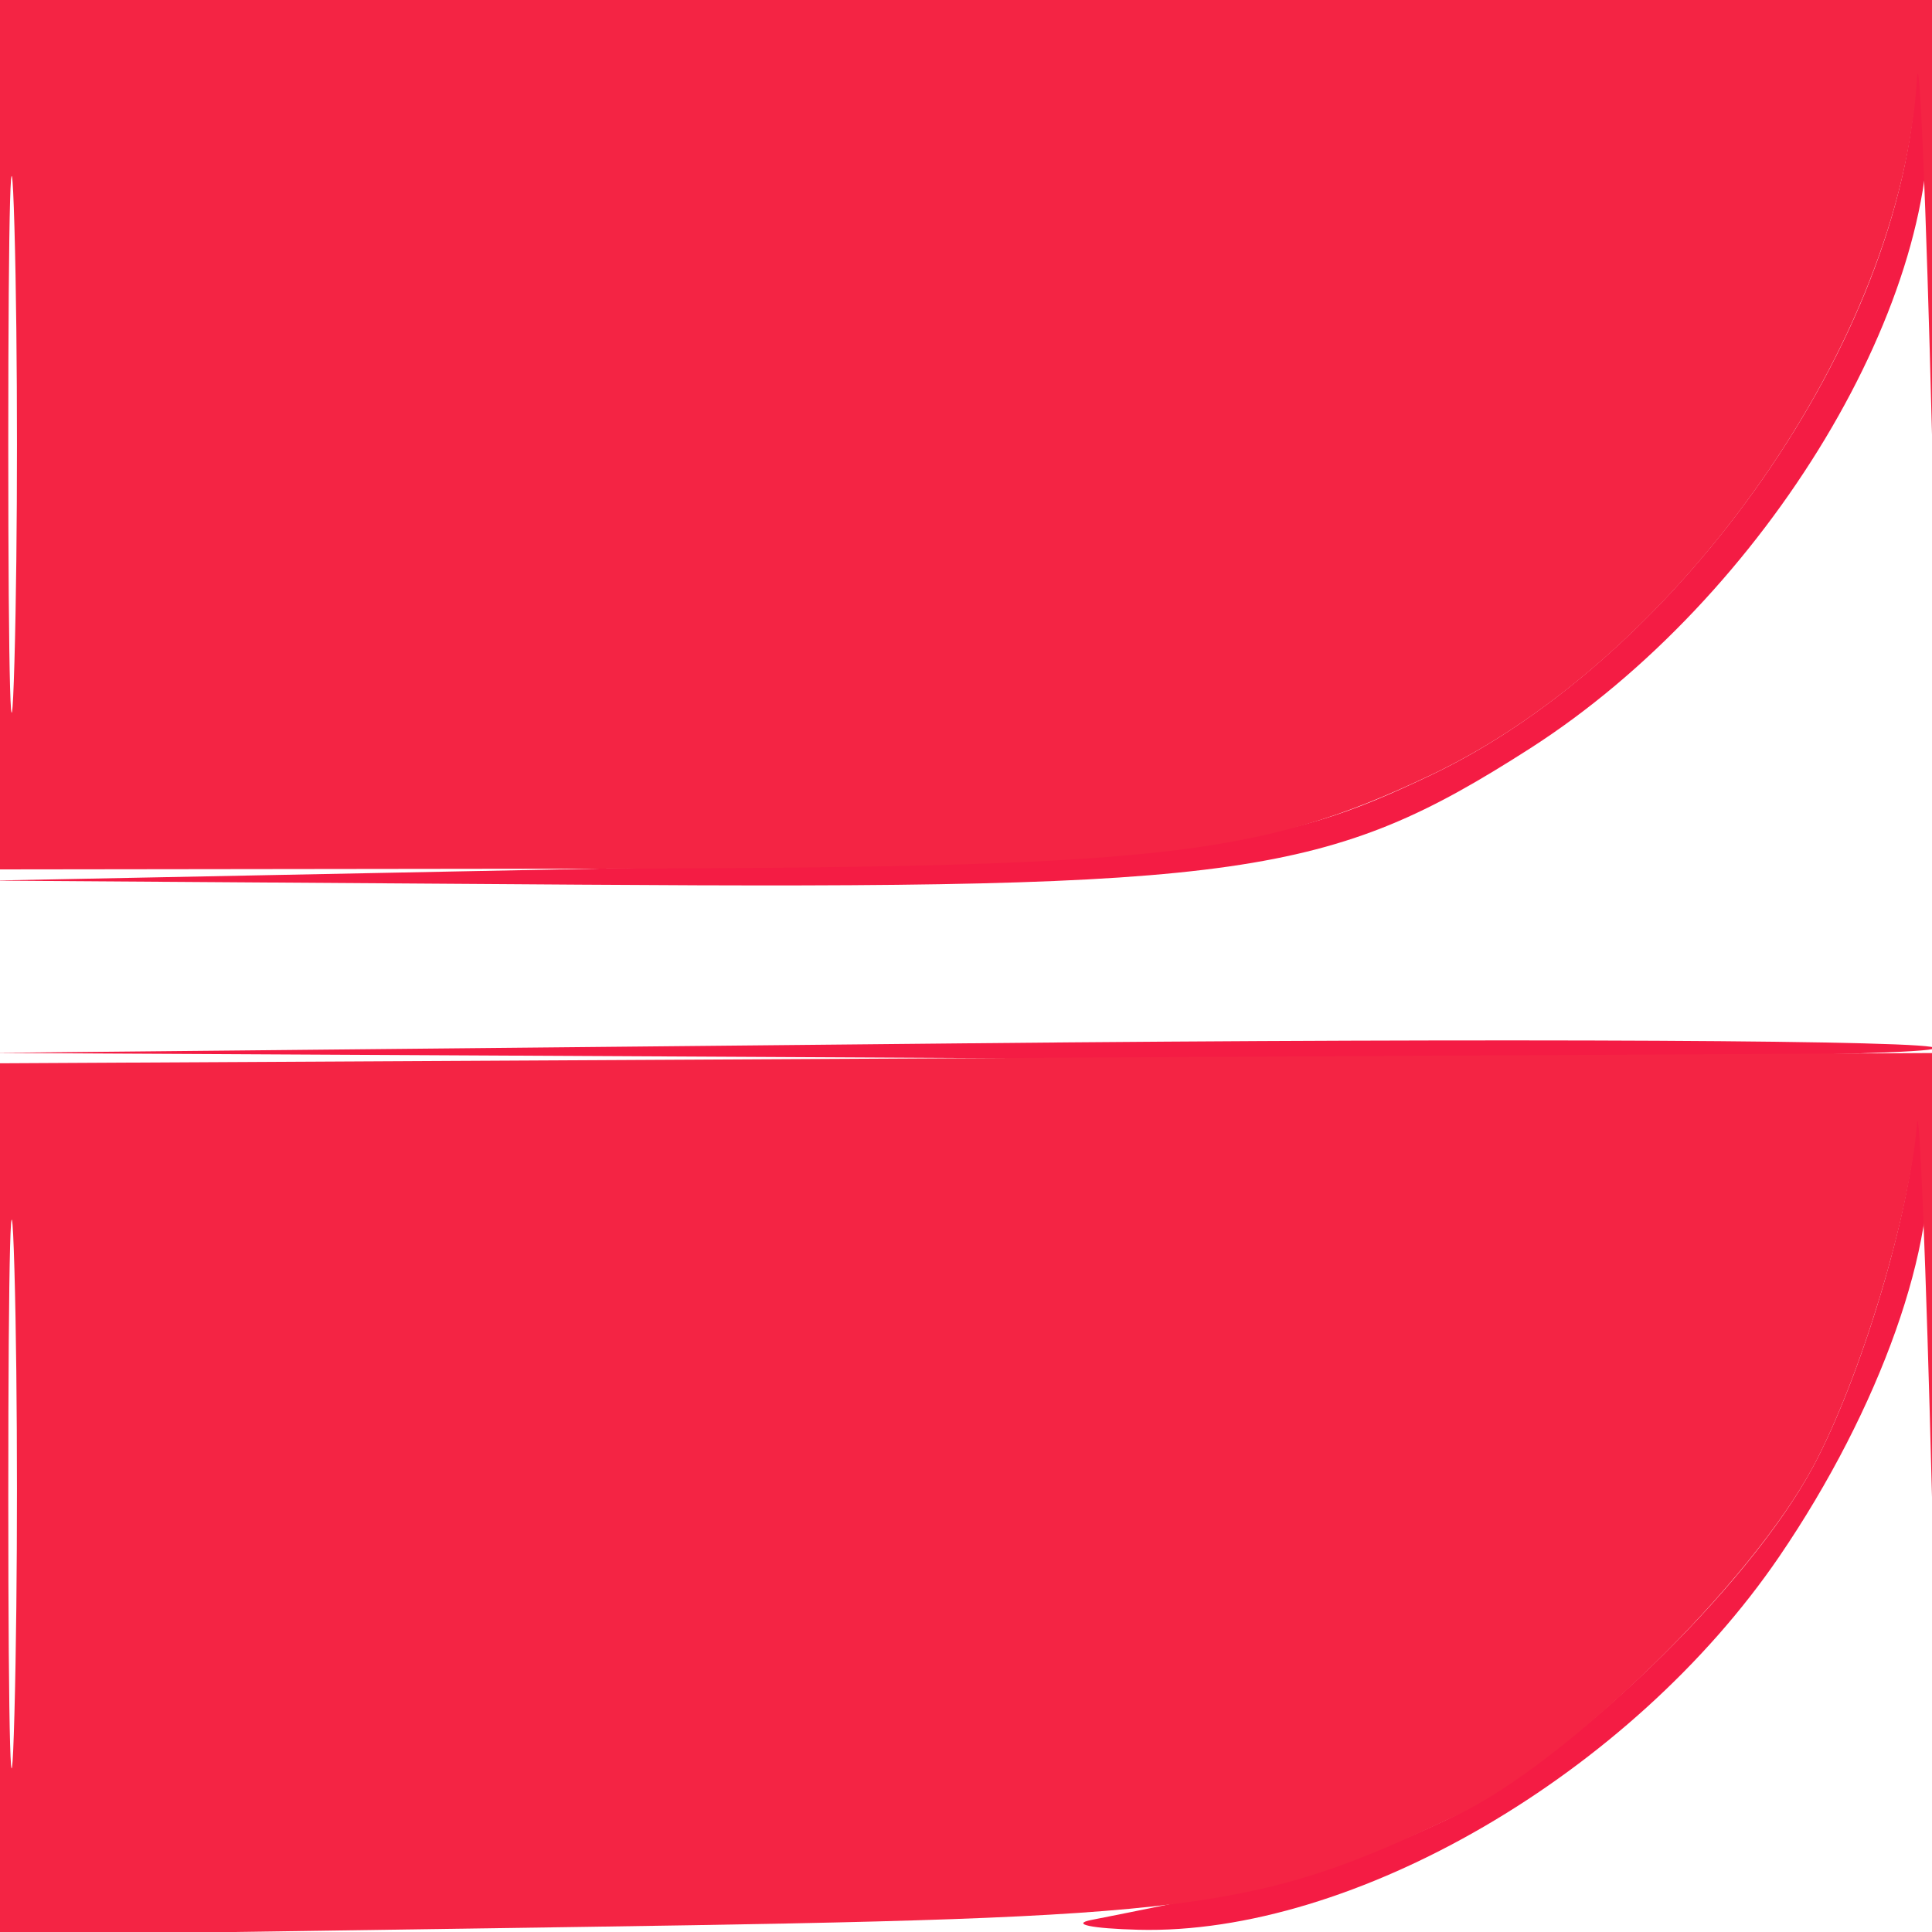
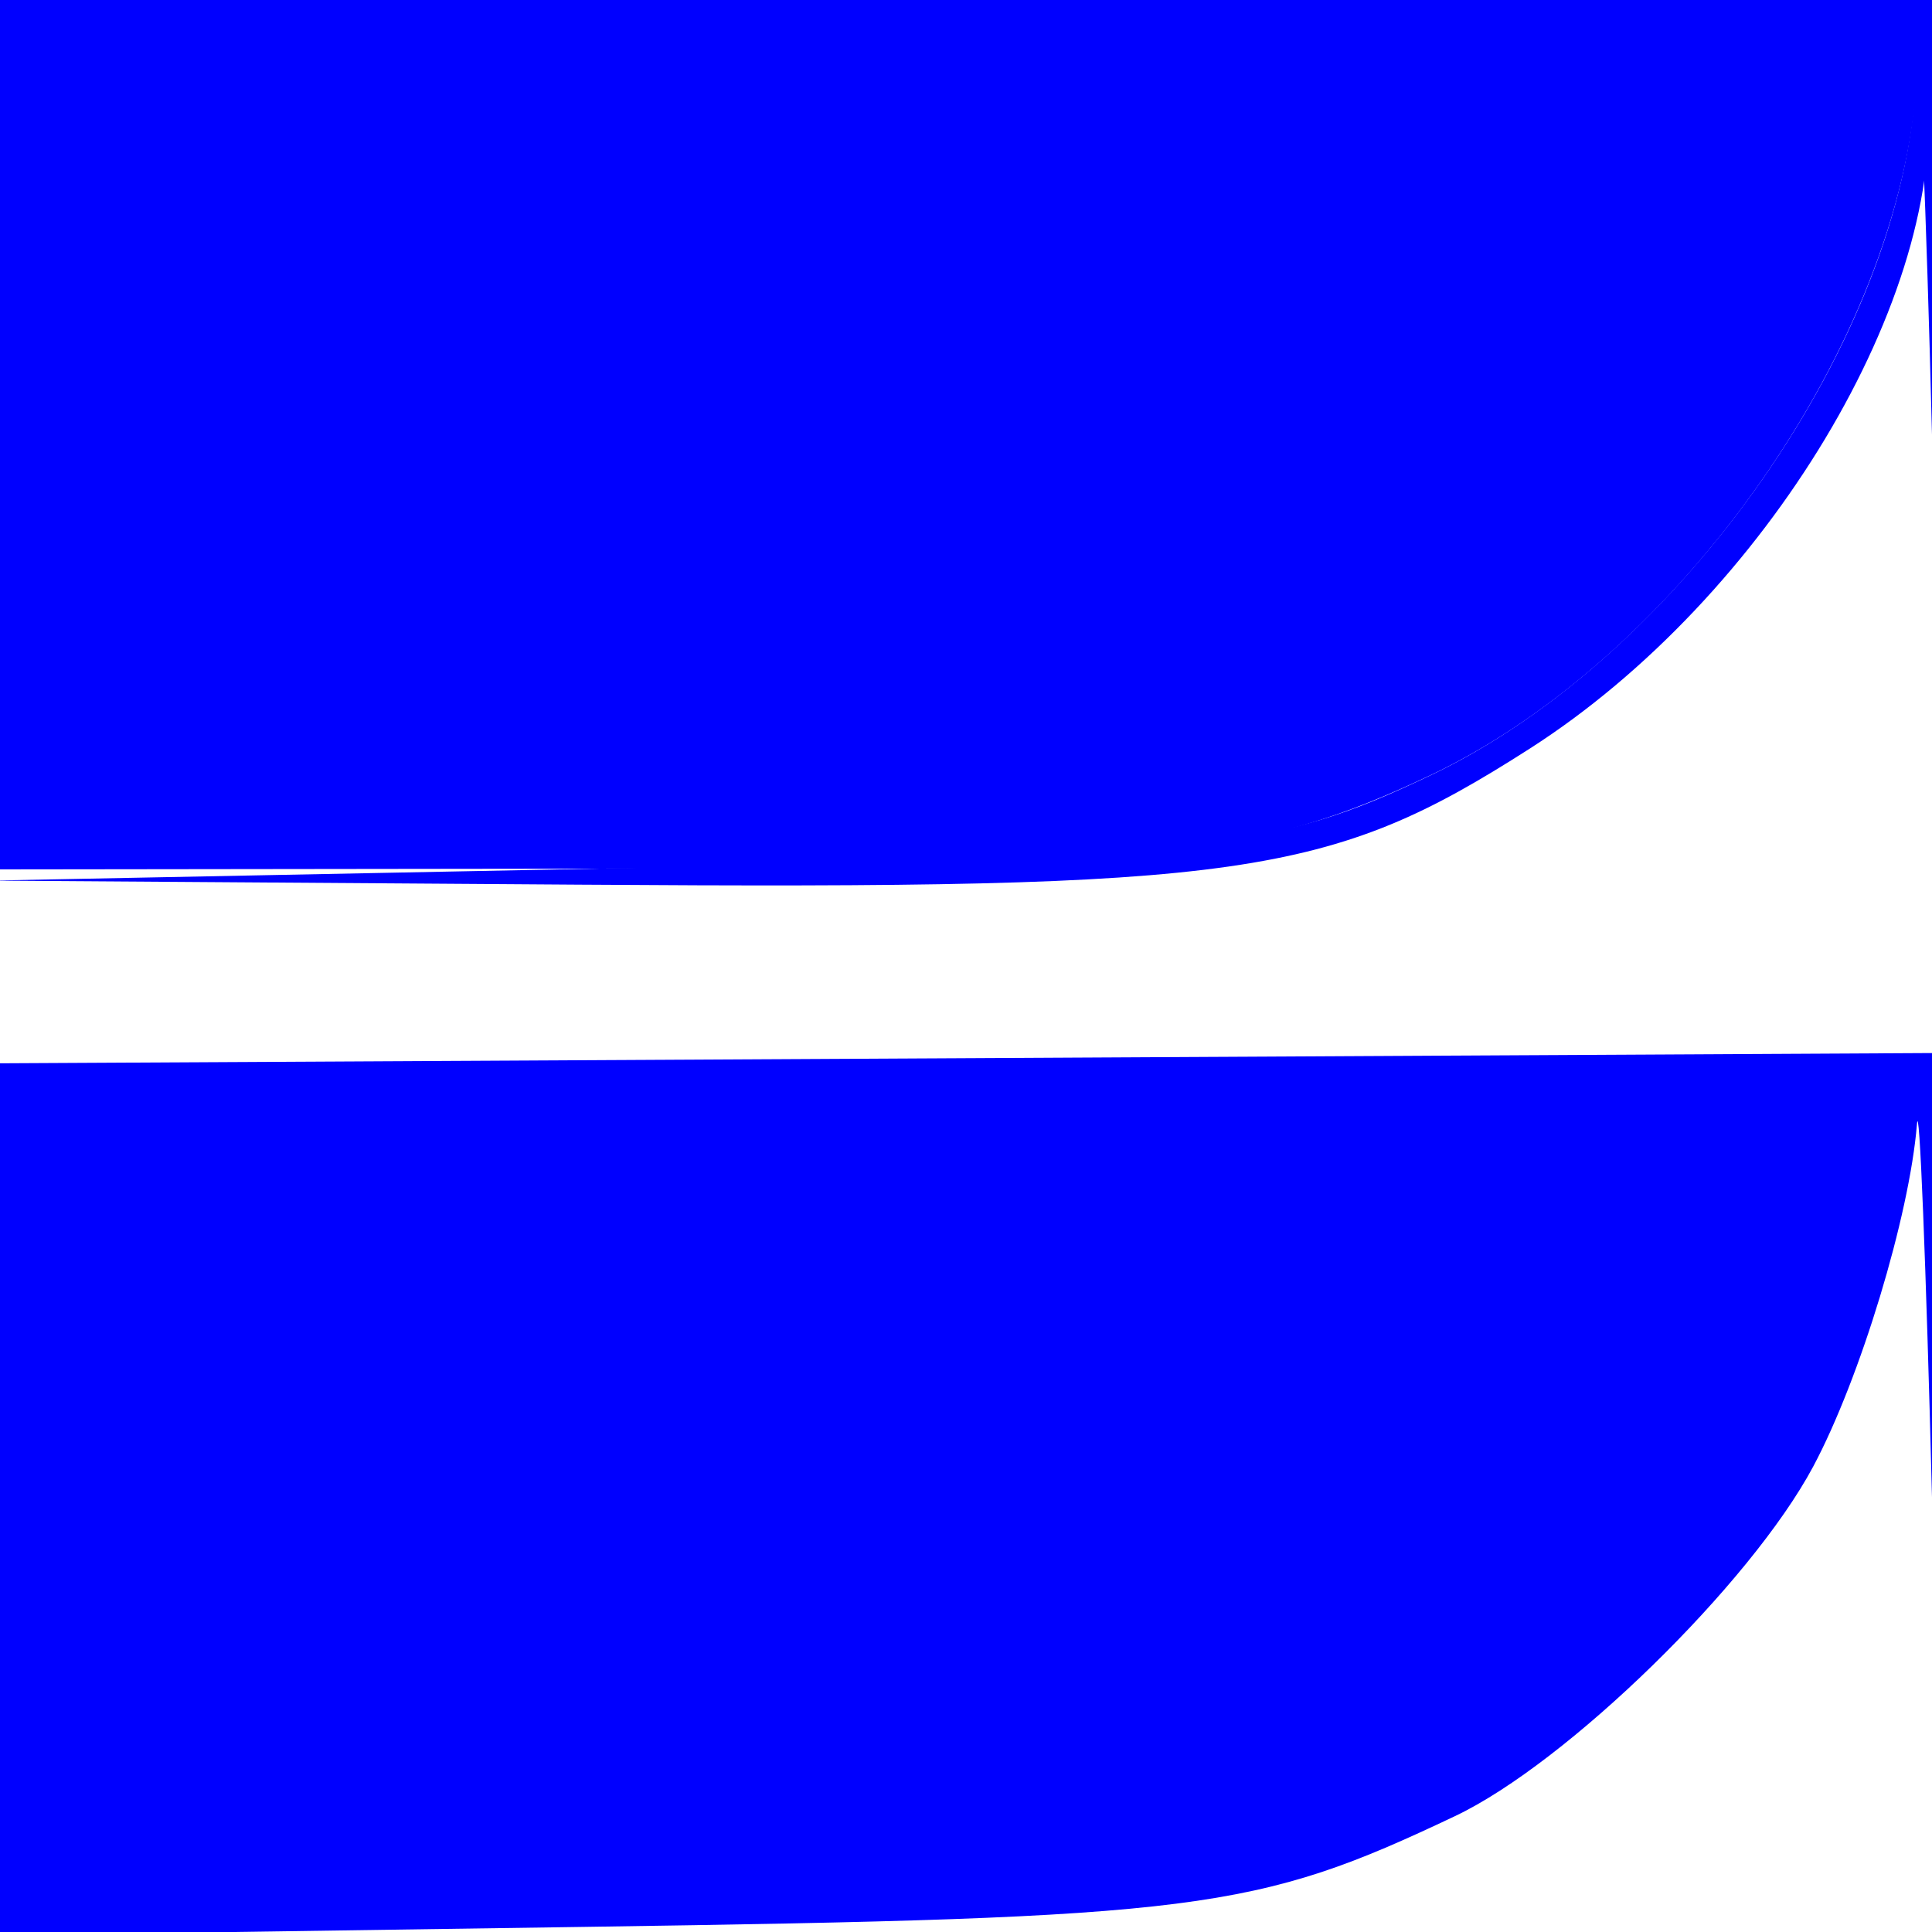
<svg xmlns="http://www.w3.org/2000/svg" width="100" height="100" viewBox="0 0 100 100" version="1.1">
-   <path d="M 99.168 4.095 C 98.545 17.420, 86.987 33.986, 74.019 40.142 C 65.907 43.993, 62.878 44.332, 31 44.960 L -0.500 45.580 30.003 45.790 C 64.388 46.027, 68.785 45.398, 79.168 38.756 C 91.425 30.915, 100.850 15.227, 99.747 4.500 L 99.336 0.500 99.168 4.095 M 49.441 54.759 C 76.908 54.902, 99.723 54.677, 100.141 54.259 C 100.559 53.842, 78.086 53.725, 50.200 54 L -0.500 54.499 49.441 54.759 M 99.160 58.201 C 98.892 62.733, 96.337 71.256, 93.853 75.905 C 90.501 82.180, 81.053 91.267, 74.806 94.225 C 70.186 96.413, 67.027 97.301, 56.500 99.374 C 55.400 99.591, 56.485 99.820, 58.912 99.884 C 70.043 100.177, 84.439 91.795, 92.097 80.563 C 97.321 72.901, 100.379 64.276, 99.742 59 C 99.408 56.228, 99.287 56.062, 99.160 58.201" stroke="none" fill="#f41c44" fill-rule="evenodd" />
-   <path d="M 0 22.500 L 0 45 29.250 44.964 C 60.014 44.927, 65.035 44.385, 74.019 40.135 C 86.946 34.019, 98.389 17.655, 99.220 4.095 C 99.342 2.118, 99.693 10.400, 100 22.500 L 100.559 44.500 100.780 22.250 L 101 0 50.500 0 L 0 0 0 22.500 M 0.428 23 C 0.428 35.375, 0.571 40.438, 0.747 34.250 C 0.922 28.063, 0.922 17.938, 0.747 11.750 C 0.571 5.563, 0.428 10.625, 0.428 23 M -0 77.606 L -0 100.176 30.250 99.735 C 62.159 99.269, 64.940 98.916, 75.307 94.004 C 81.095 91.262, 90.610 81.976, 93.853 75.905 C 96.281 71.360, 98.834 62.941, 99.220 58.201 C 99.342 56.716, 99.693 65.400, 100 77.500 L 100.559 99.500 100.780 77 L 101 54.500 50.500 54.768 L -0 55.036 -0 77.606 M 0.429 77.500 C 0.429 90.150, 0.573 95.187, 0.747 88.694 C 0.922 82.200, 0.921 71.850, 0.746 65.694 C 0.571 59.537, 0.428 64.850, 0.429 77.500" stroke="none" fill="#f42444" fill-rule="evenodd" />
+   <path d="M 99.168 4.095 C 98.545 17.420, 86.987 33.986, 74.019 40.142 C 65.907 43.993, 62.878 44.332, 31 44.960 L -0.500 45.580 30.003 45.790 C 64.388 46.027, 68.785 45.398, 79.168 38.756 C 91.425 30.915, 100.850 15.227, 99.747 4.500 L 99.336 0.500 99.168 4.095" stroke="none" fill="blue" fill-rule="evenodd" />
+   <path d="M 0 22.500 L 0 45 29.250 44.964 C 60.014 44.927, 65.035 44.385, 74.019 40.135 C 86.946 34.019, 98.389 17.655, 99.220 4.095 C 99.342 2.118, 99.693 10.400, 100 22.500 L 100.559 44.500 100.780 22.250 L 101 0 50.500 0 L 0 0 0 22.500" stroke="none" fill="blue" fill-rule="evenodd" />
+   <path d="M 0.428 23 C 0.428 35.375, 0.571 40.438, 0.747 34.250 C 0.922 28.063, 0.922 17.938, 0.747 11.750 C 0.571 5.563, 0.428 10.625, 0.428 23" stroke="none" fill="blue" fill-rule="evenodd" />
+   <path d="M 0 77.606 L 0 100.176 30.250 99.735 C 62.159 99.269, 64.940 98.916, 75.307 94.004 C 81.095 91.262, 90.610 81.976, 93.853 75.905 C 96.281 71.360, 98.834 62.941, 99.220 58.201 C 99.342 56.716, 99.693 65.400, 100 77.500 L 100.559 99.500 100.780 77 L 101 54.500 50.500 54.768 L 0 55.036 -0 77.606" stroke="none" fill="blue" fill-rule="evenodd" />
+   <path d="M 0.429 77.500 C 0.429 90.150, 0.573 95.187, 0.747 88.694 C 0.922 82.200, 0.921 71.850, 0.746 65.694 C 0.571 59.537, 0.428 64.850, 0.429 77.500" stroke="none" fill="blue" fill-rule="evenodd" />
</svg>
